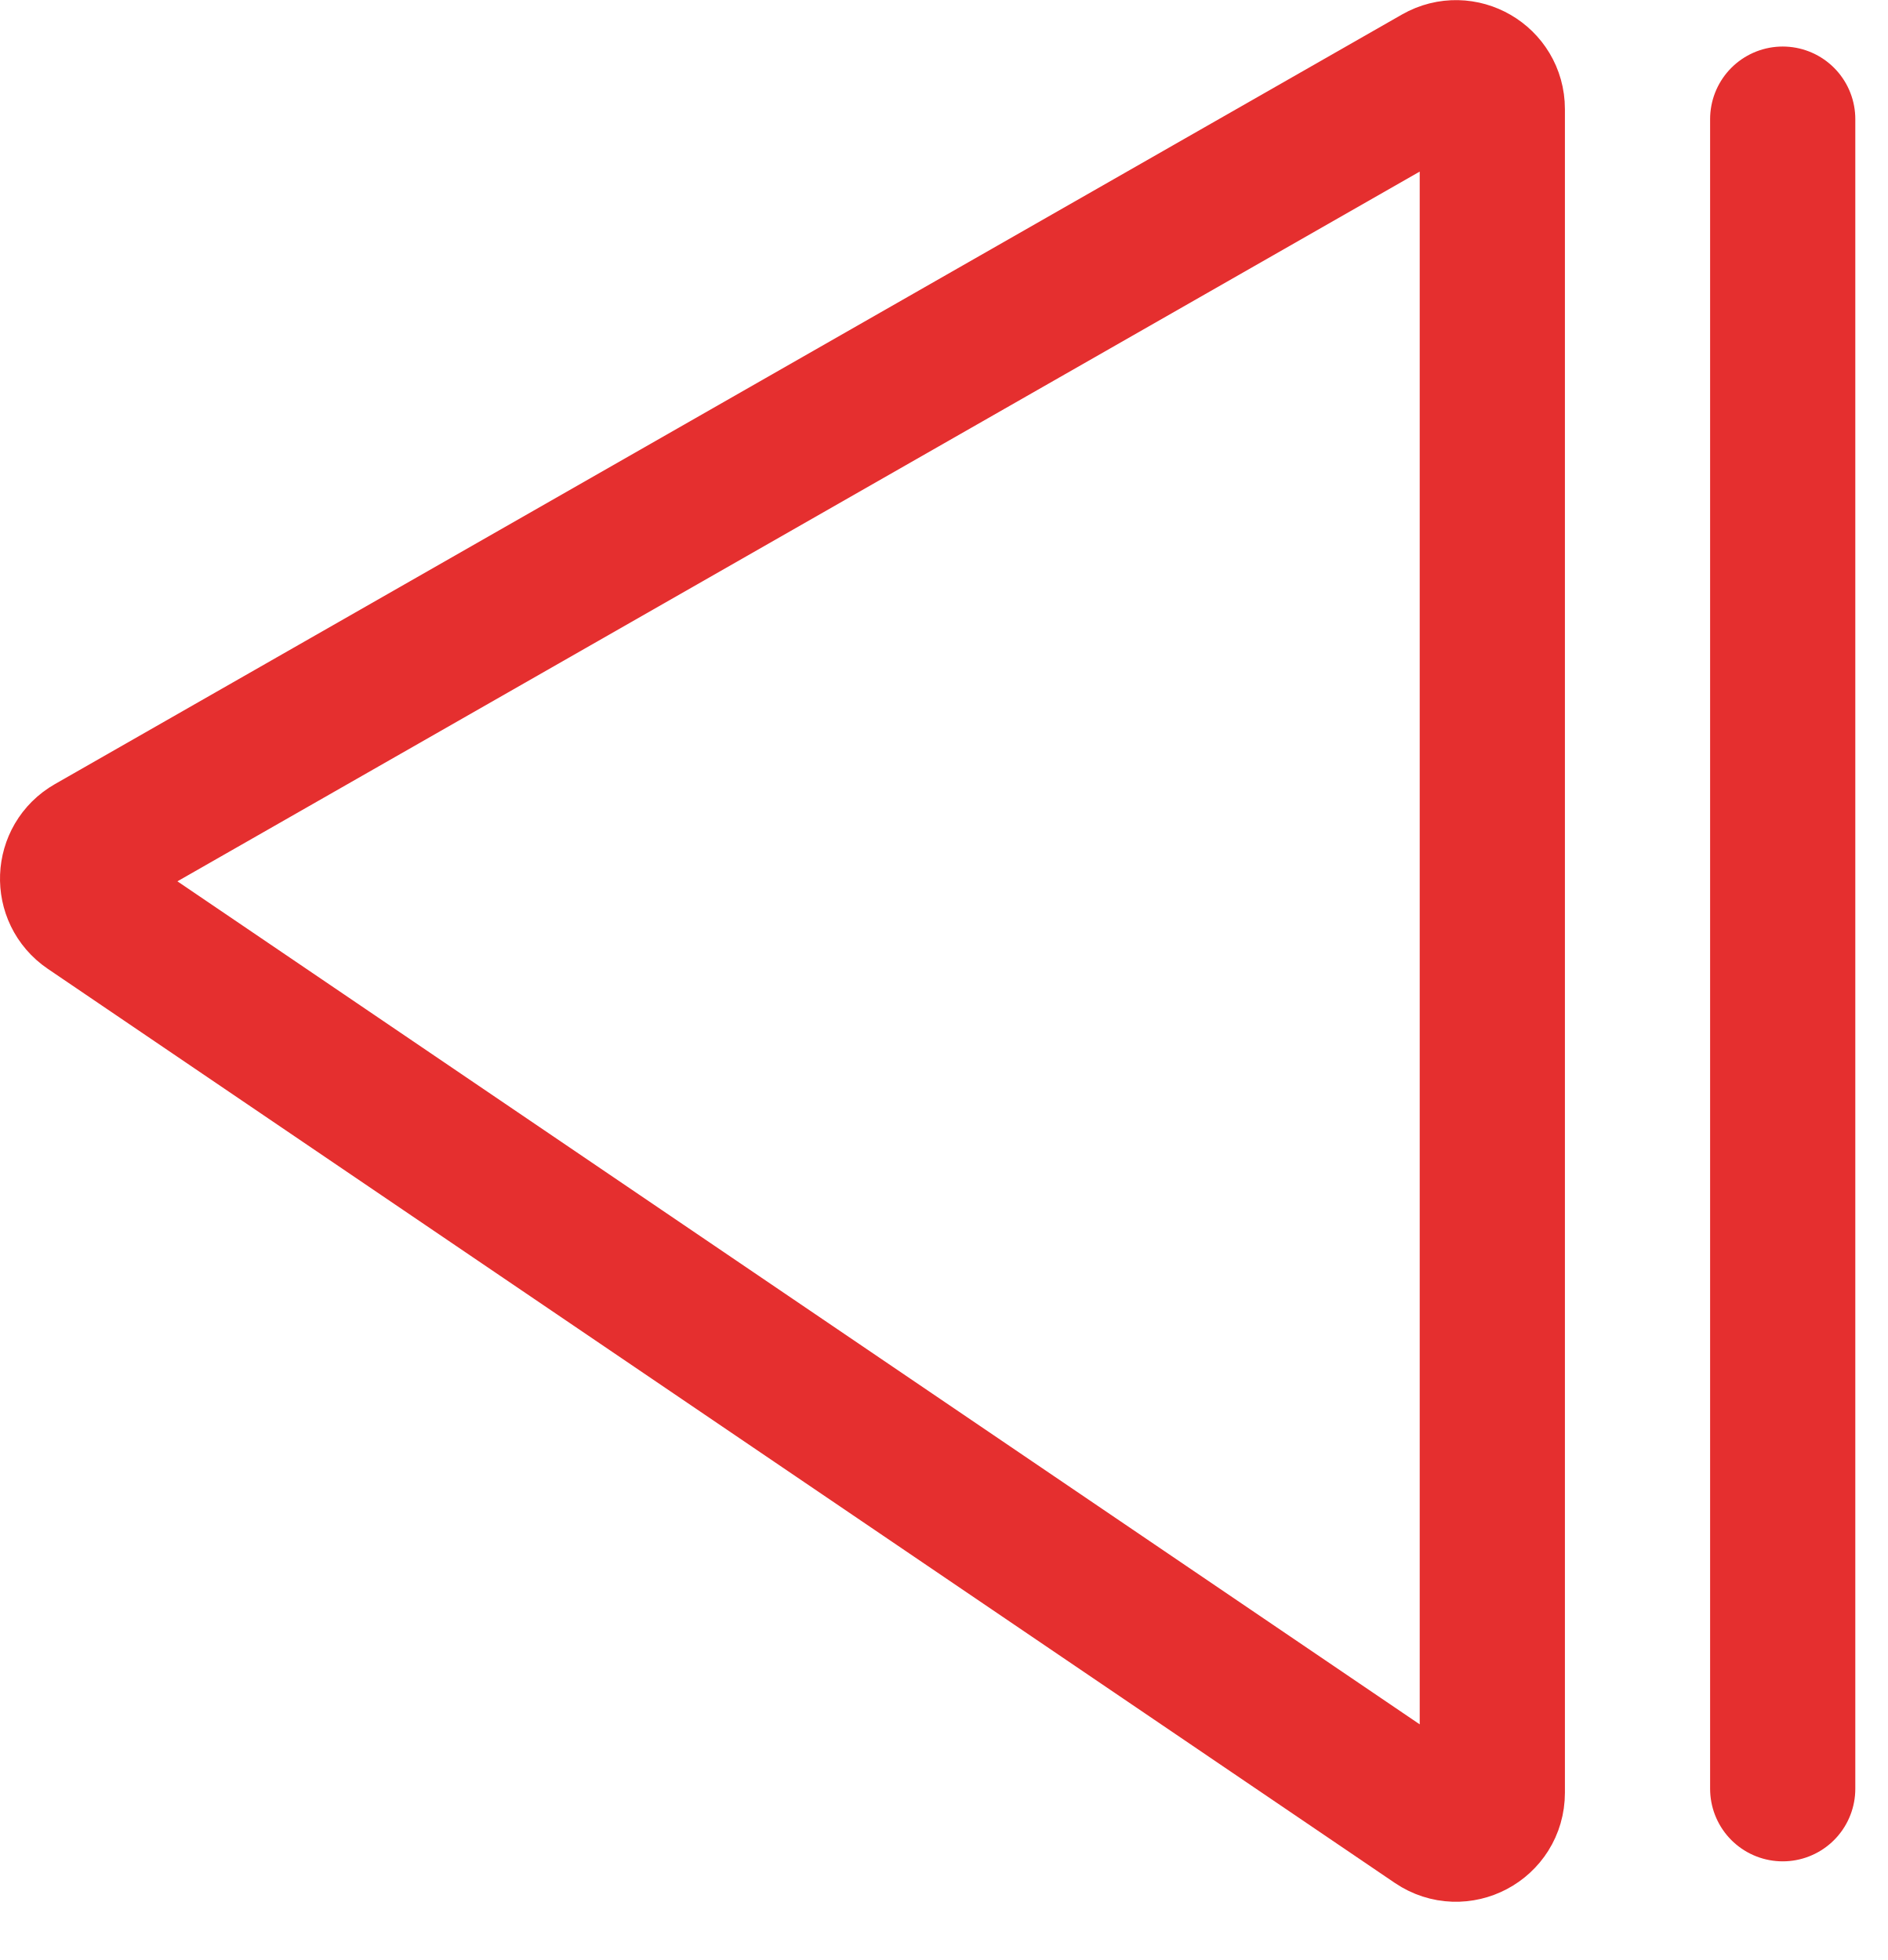
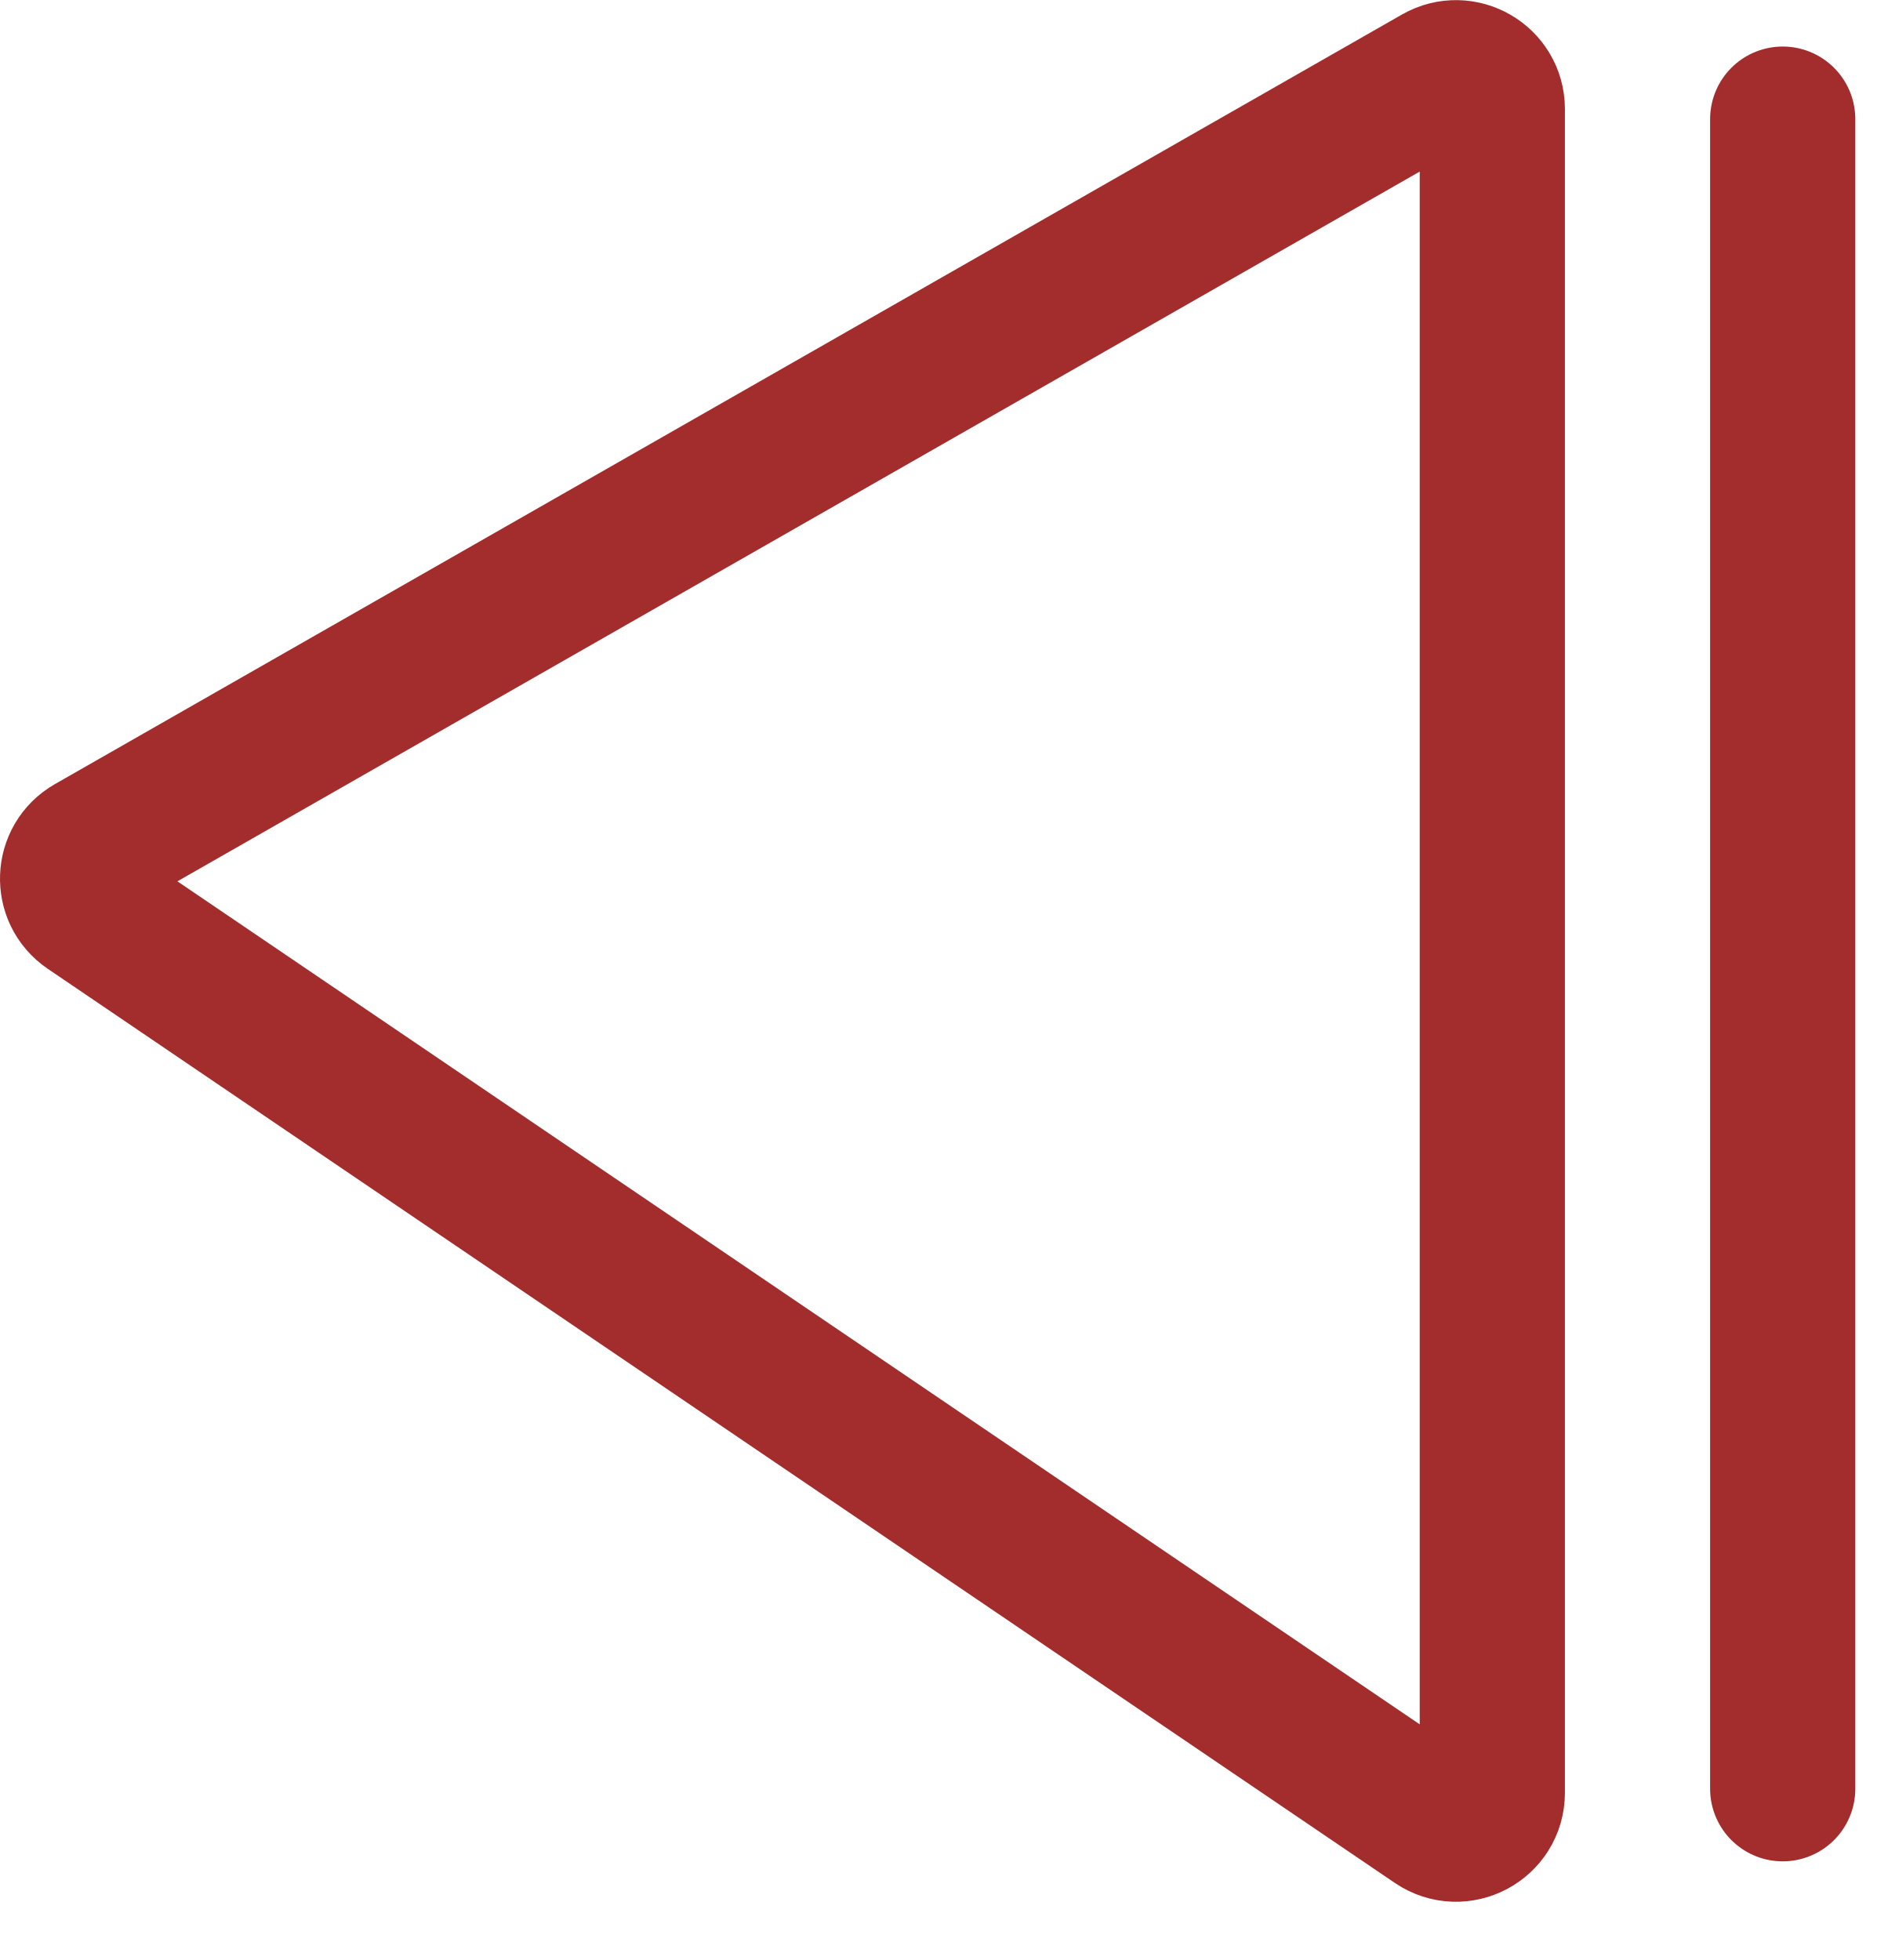
<svg xmlns="http://www.w3.org/2000/svg" width="26" height="27" viewBox="0 0 26 27" fill="none">
-   <path d="M1.252 11.67L19.808 1.068C20.141 0.878 20.556 1.118 20.556 1.502L20.556 24.697C20.556 25.098 20.107 25.336 19.775 25.111L1.219 12.518C0.913 12.31 0.931 11.853 1.252 11.67Z" stroke="#E52F2F" stroke-width="2" />
-   <path d="M24.556 24.641L24.556 1.641" stroke="#E52F2F" stroke-width="2" stroke-linecap="round" />
+   <path d="M1.252 11.67L19.808 1.068C20.141 0.878 20.556 1.118 20.556 1.502L20.556 24.697C20.556 25.098 20.107 25.336 19.775 25.111L1.219 12.518C0.913 12.31 0.931 11.853 1.252 11.67Z" stroke="#a32d2d" stroke-width="2" />
+   <path d="M24.556 24.641L24.556 1.641" stroke="#a32d2d" stroke-width="2" stroke-linecap="round" />
</svg>
